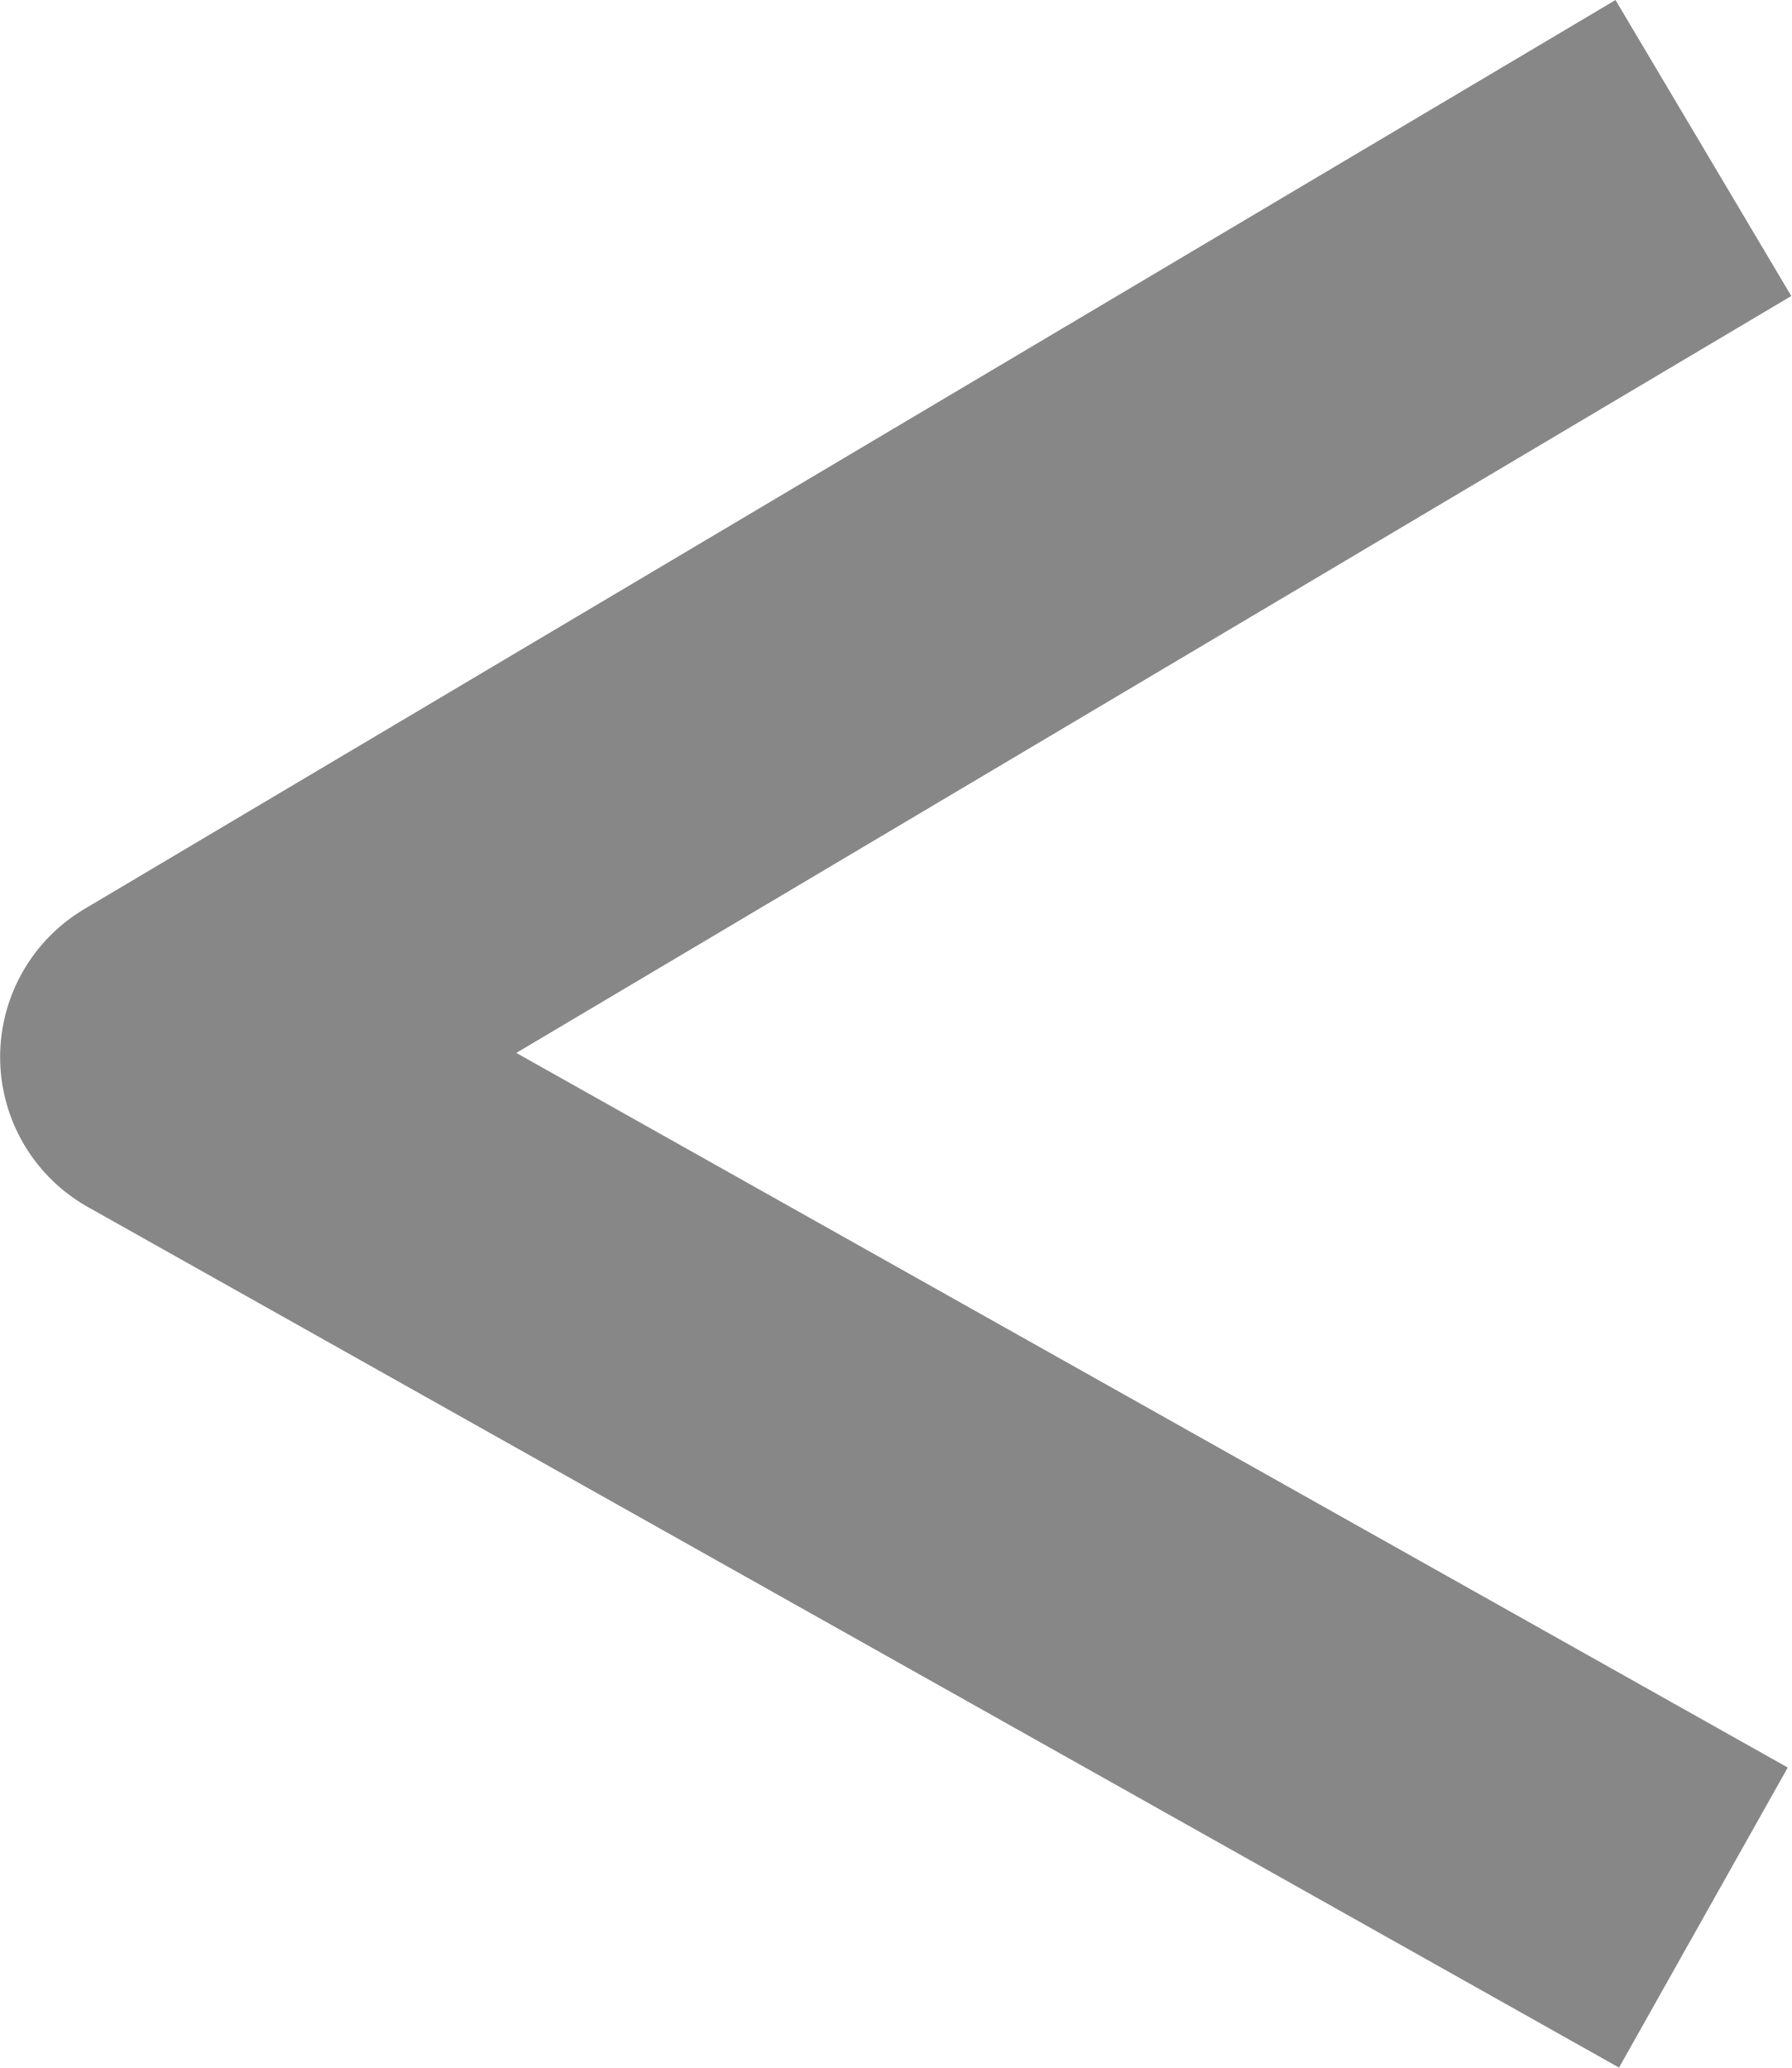
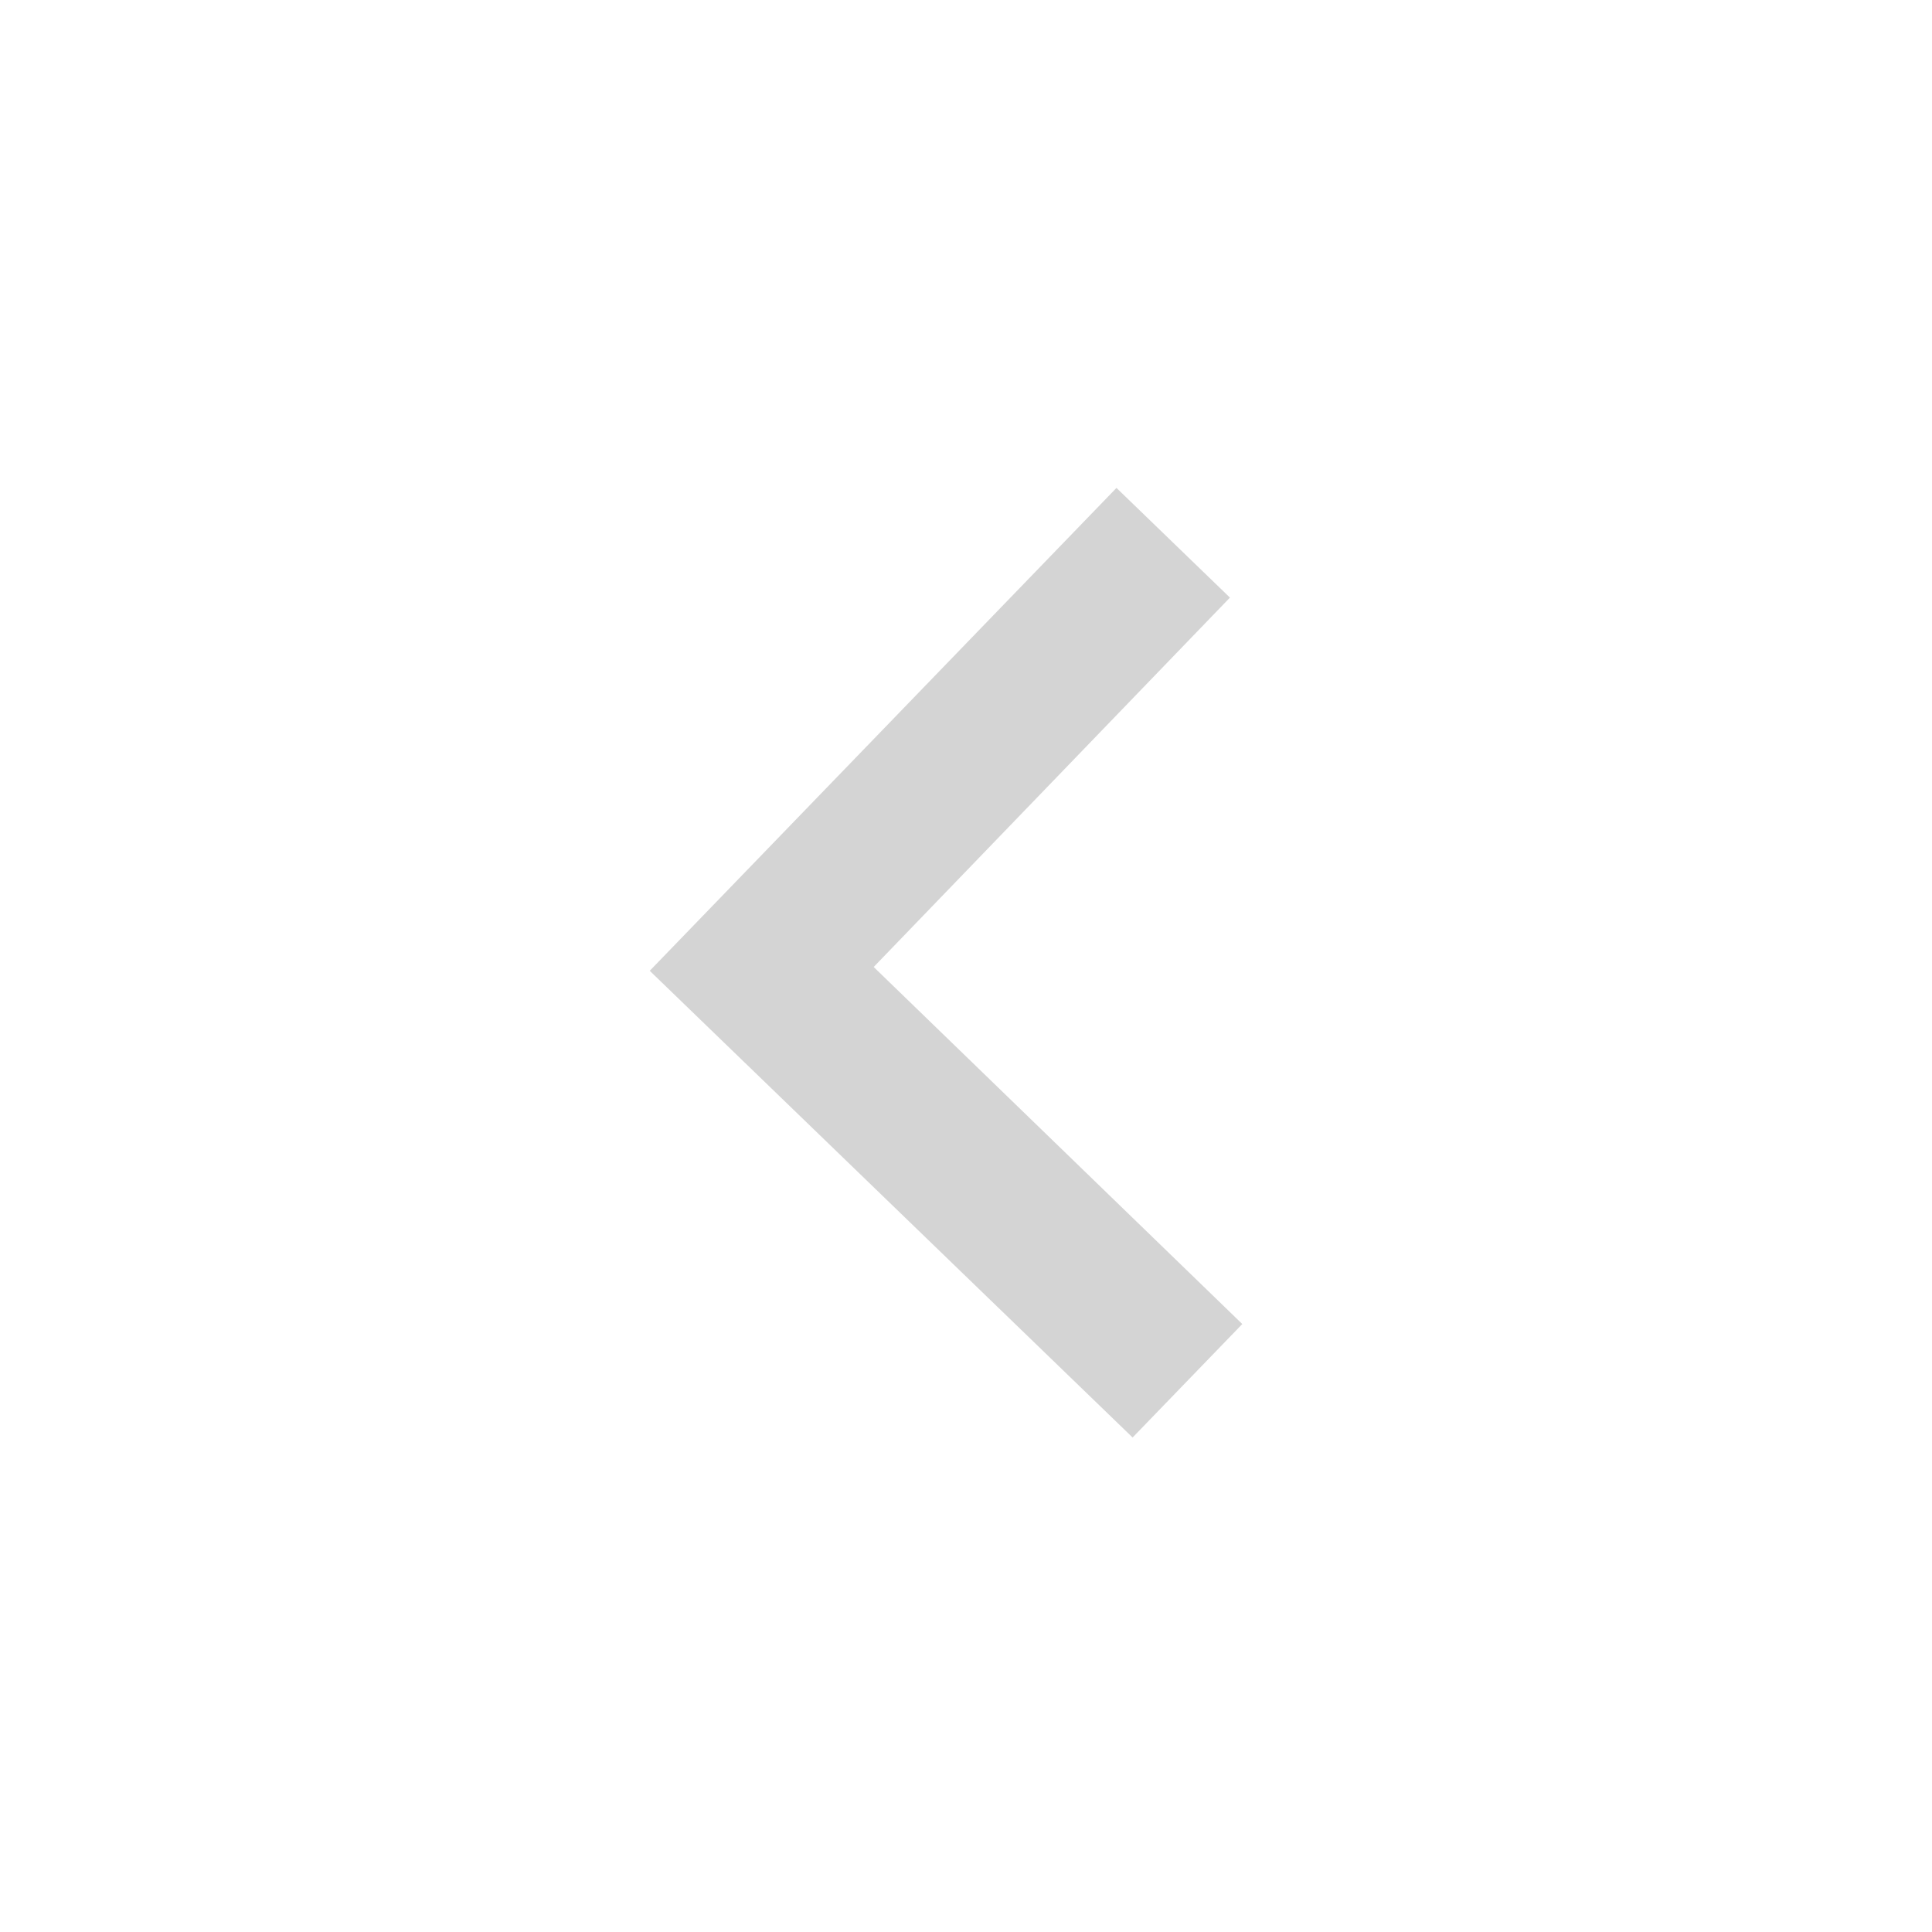
- <svg xmlns="http://www.w3.org/2000/svg" viewBox="0 0 15.608 18.023">
+ <svg xmlns="http://www.w3.org/2000/svg" viewBox="0 0 24.415 24.415">
  <defs>
    <style>
      .cls-1 {
-         fill: none;
-         stroke: #878787;
-         stroke-linejoin: round;
-         stroke-width: 3px;
+         fill: #d4d4d4;
+       }
+ 
+       .cls-2 {
+         fill: rgba(0,0,0,0);
      }
    </style>
  </defs>
-   <path id="Path_306" data-name="Path 306" class="cls-1" d="M2643.751,1310.378l-13.342,7.922,13.342,7.5" transform="translate(-2628.908 -1309.088)" />
+   <g id="baseline-keyboard_arrow_right-24px" transform="matrix(-1, 0.017, -0.017, -1, 24.415, 23.996)">
+     <path id="Path_347" data-name="Path 347" class="cls-1" d="M8.59,16.59,13.17,12,8.59,7.41,10,6l6,6-6,6Z" />
+     <path id="Path_348" data-name="Path 348" class="cls-2" d="M0,0H24V24H0Z" />
+   </g>
</svg>
